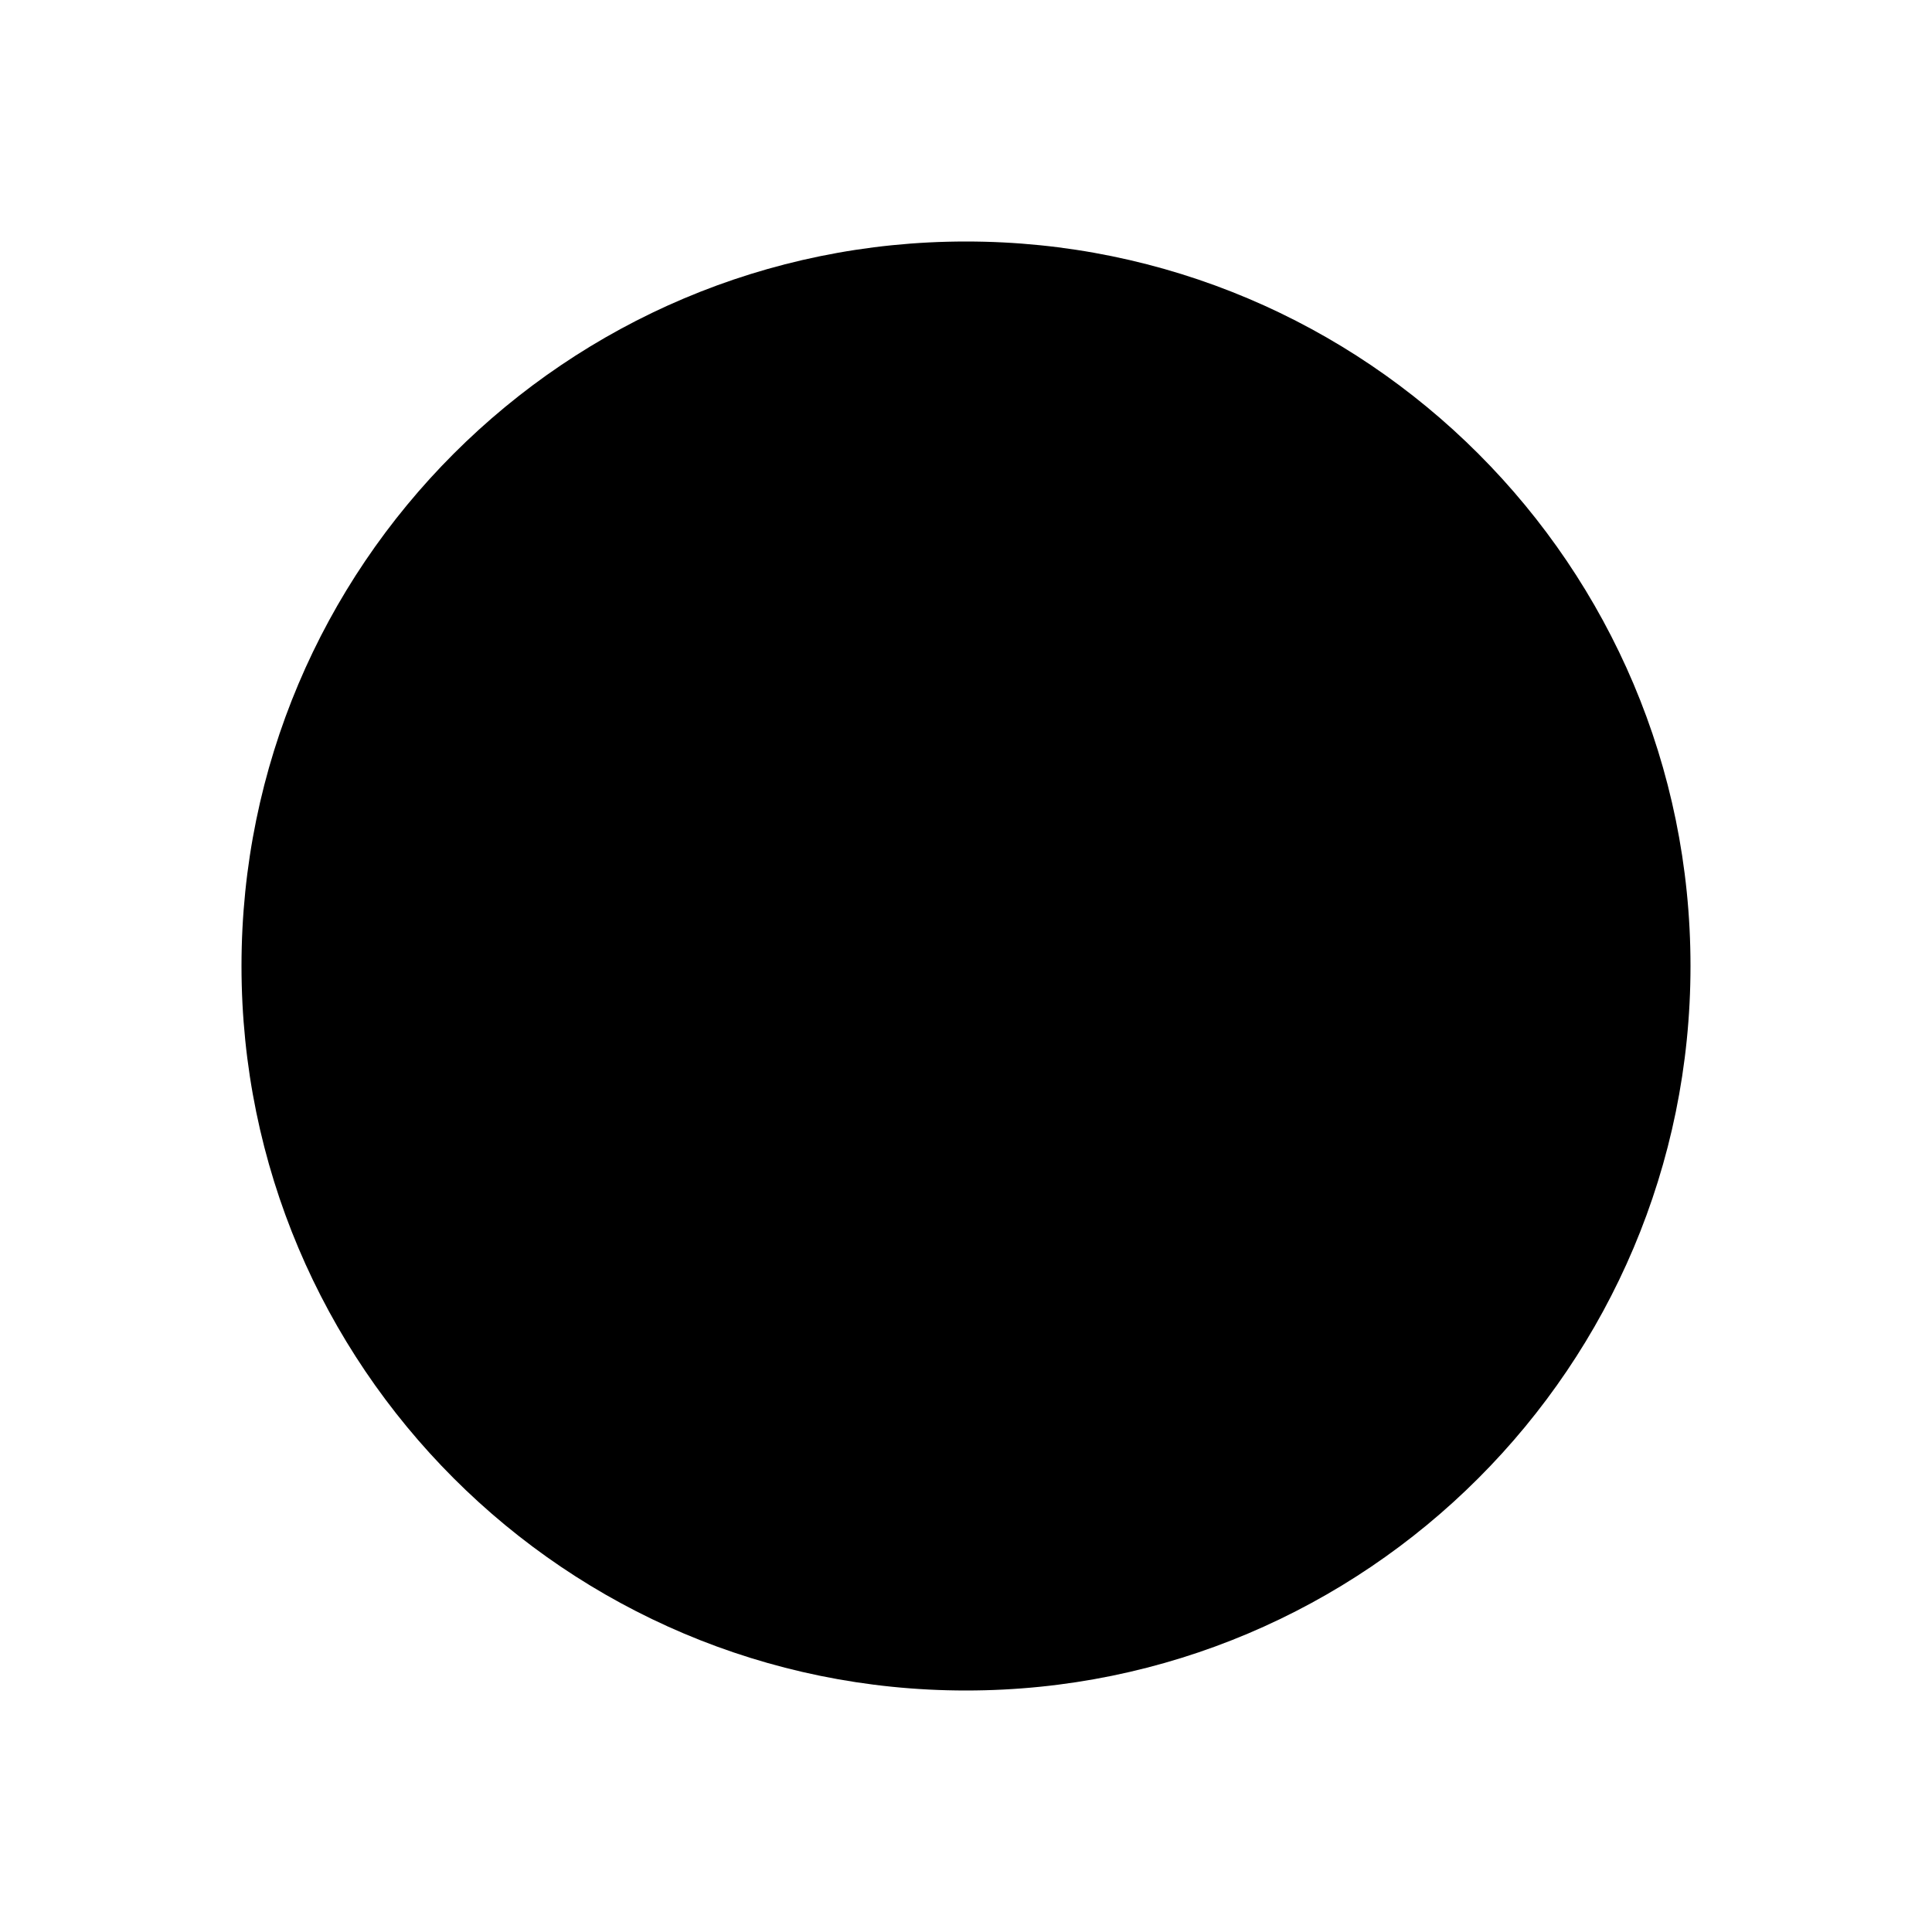
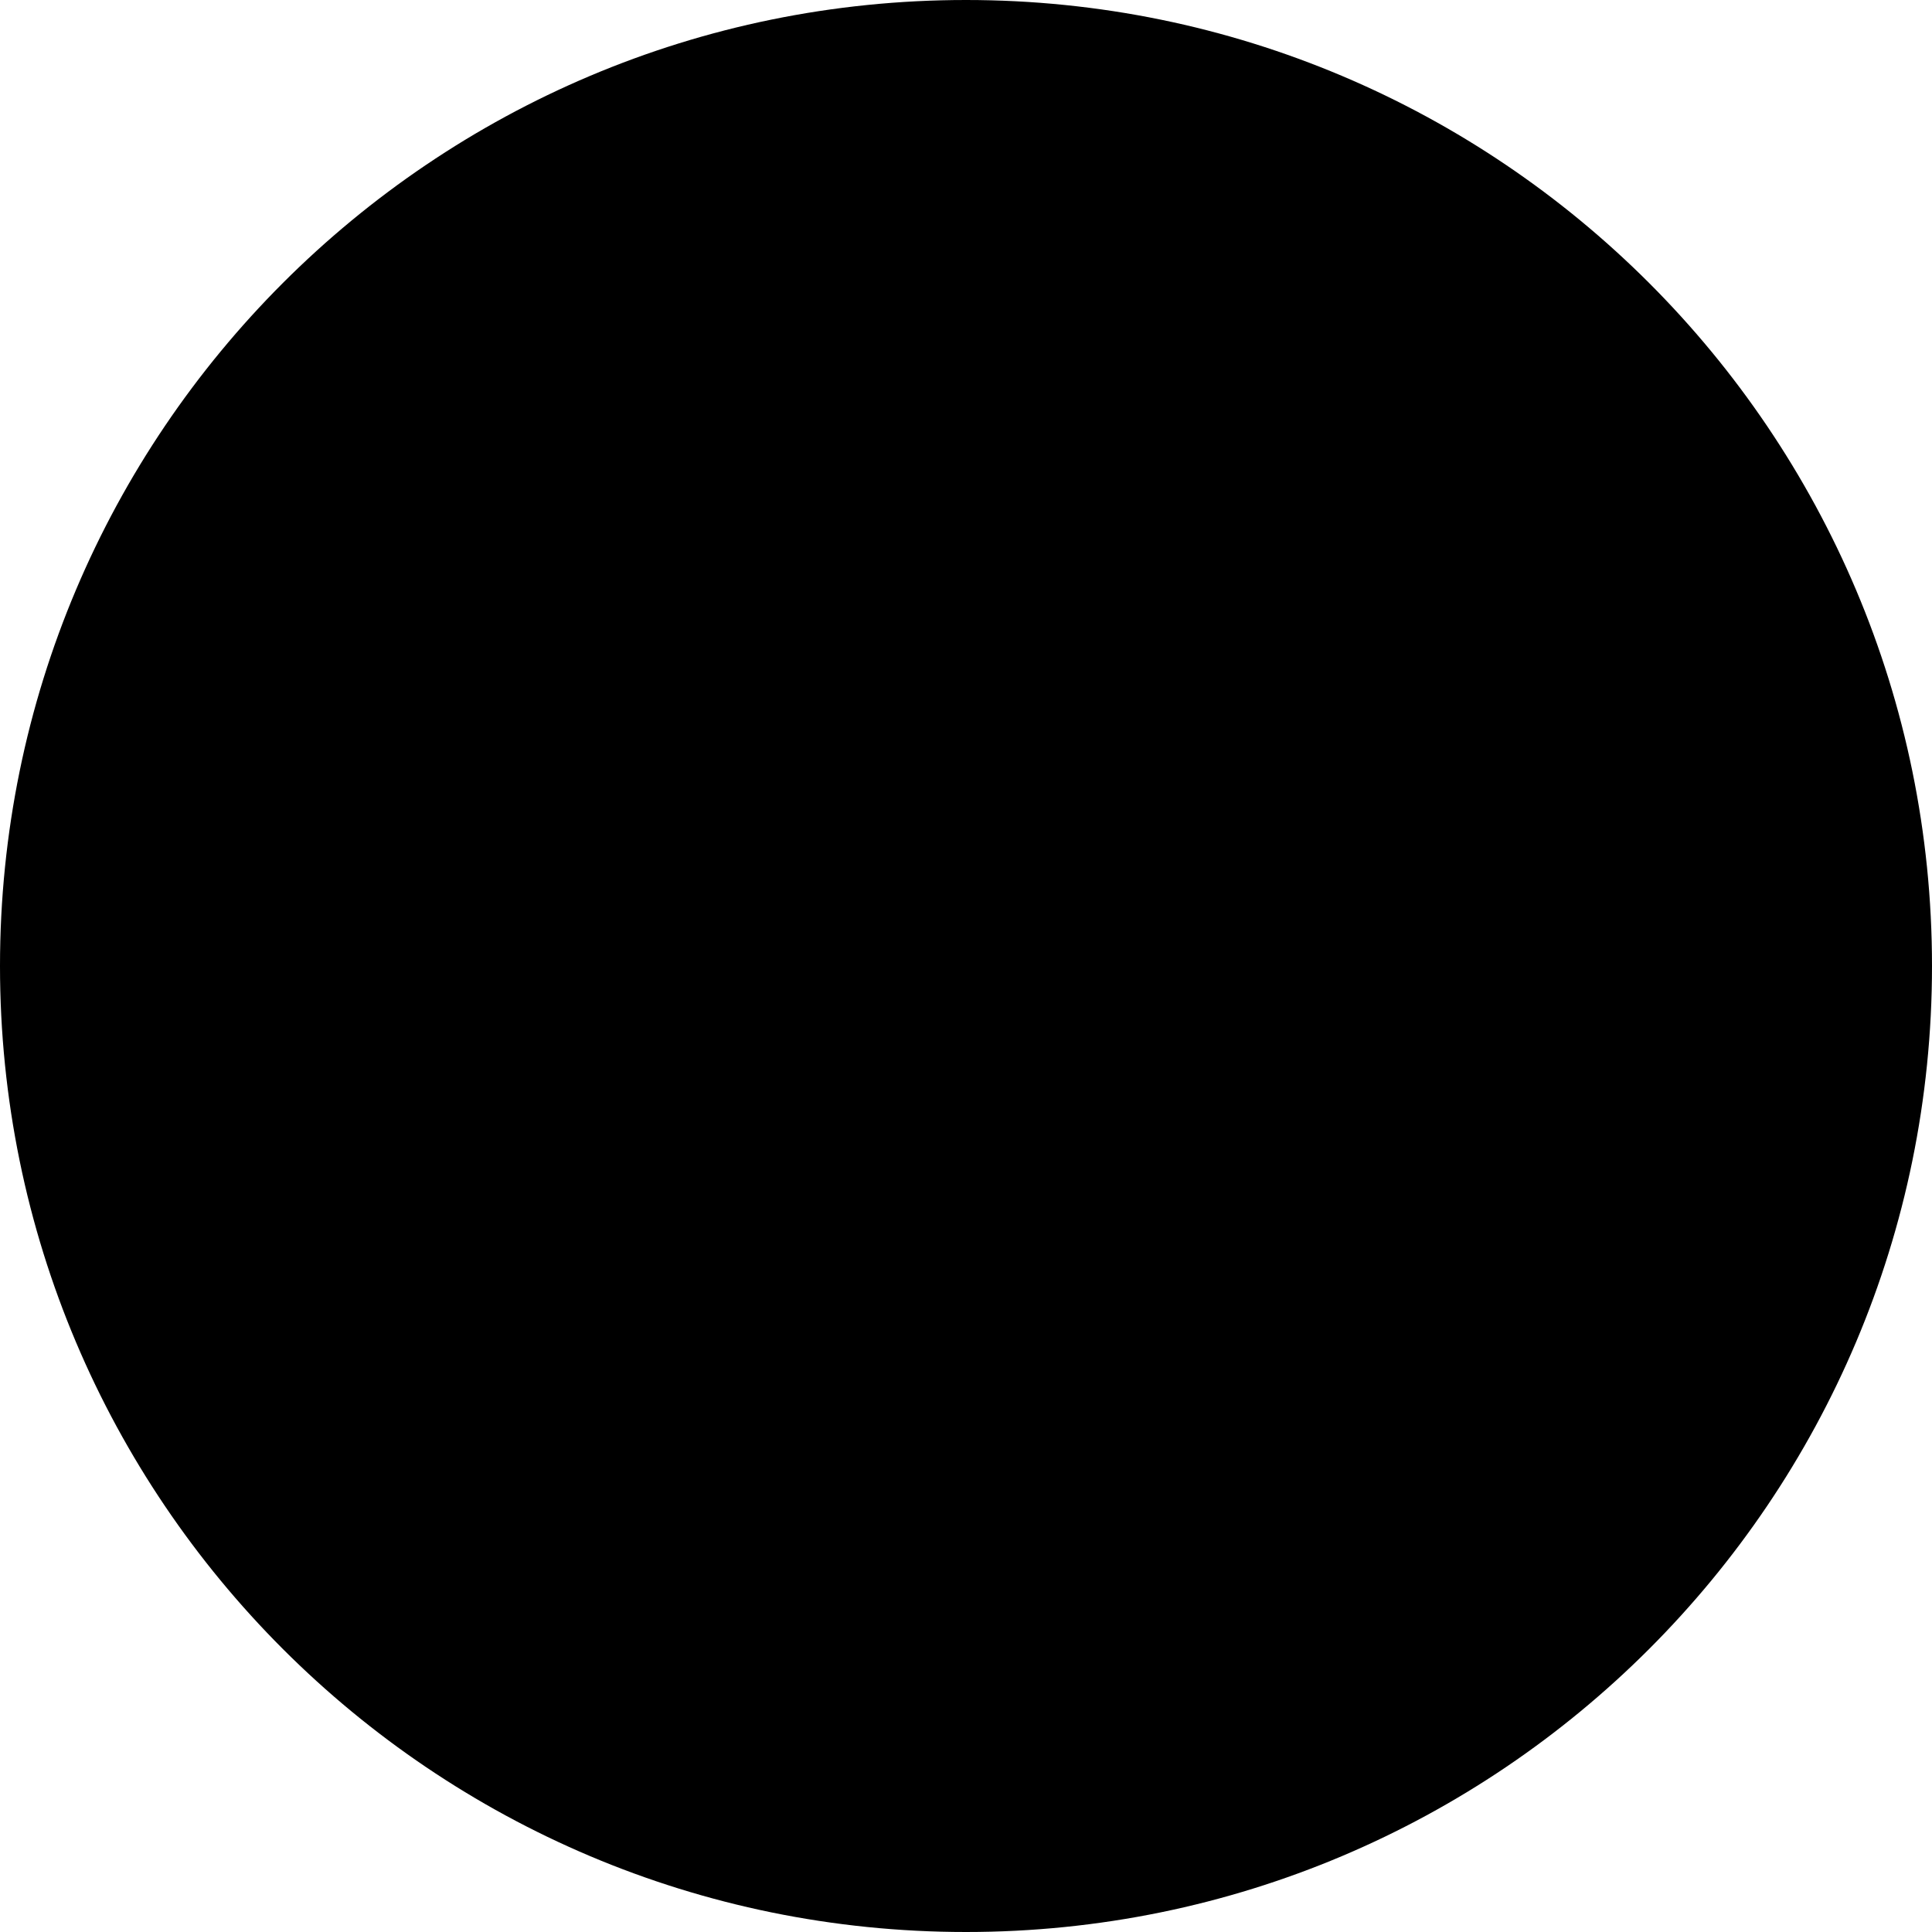
<svg xmlns="http://www.w3.org/2000/svg" style="isolation:isolate" viewBox="0 0 16 16" width="16" height="16">
-   <defs>
-     <clipPath id="_clipPath_GNFdv9KZLGmw4z7R1WEM7zSgfsEXMfn9">
-       <rect width="16" height="16" />
-     </clipPath>
-   </defs>
-   <g clip-path="url(#_clipPath_GNFdv9KZLGmw4z7R1WEM7zSgfsEXMfn9)">
-     <circle vector-effect="non-scaling-stroke" cx="8" cy="8" r="6" fill="rgb(0,0,0)" />
-   </g>
+   <circle vector-effect="non-scaling-stroke" cx="8" cy="8" r="8" fill="rgb(0,0,0)" />
</svg>
